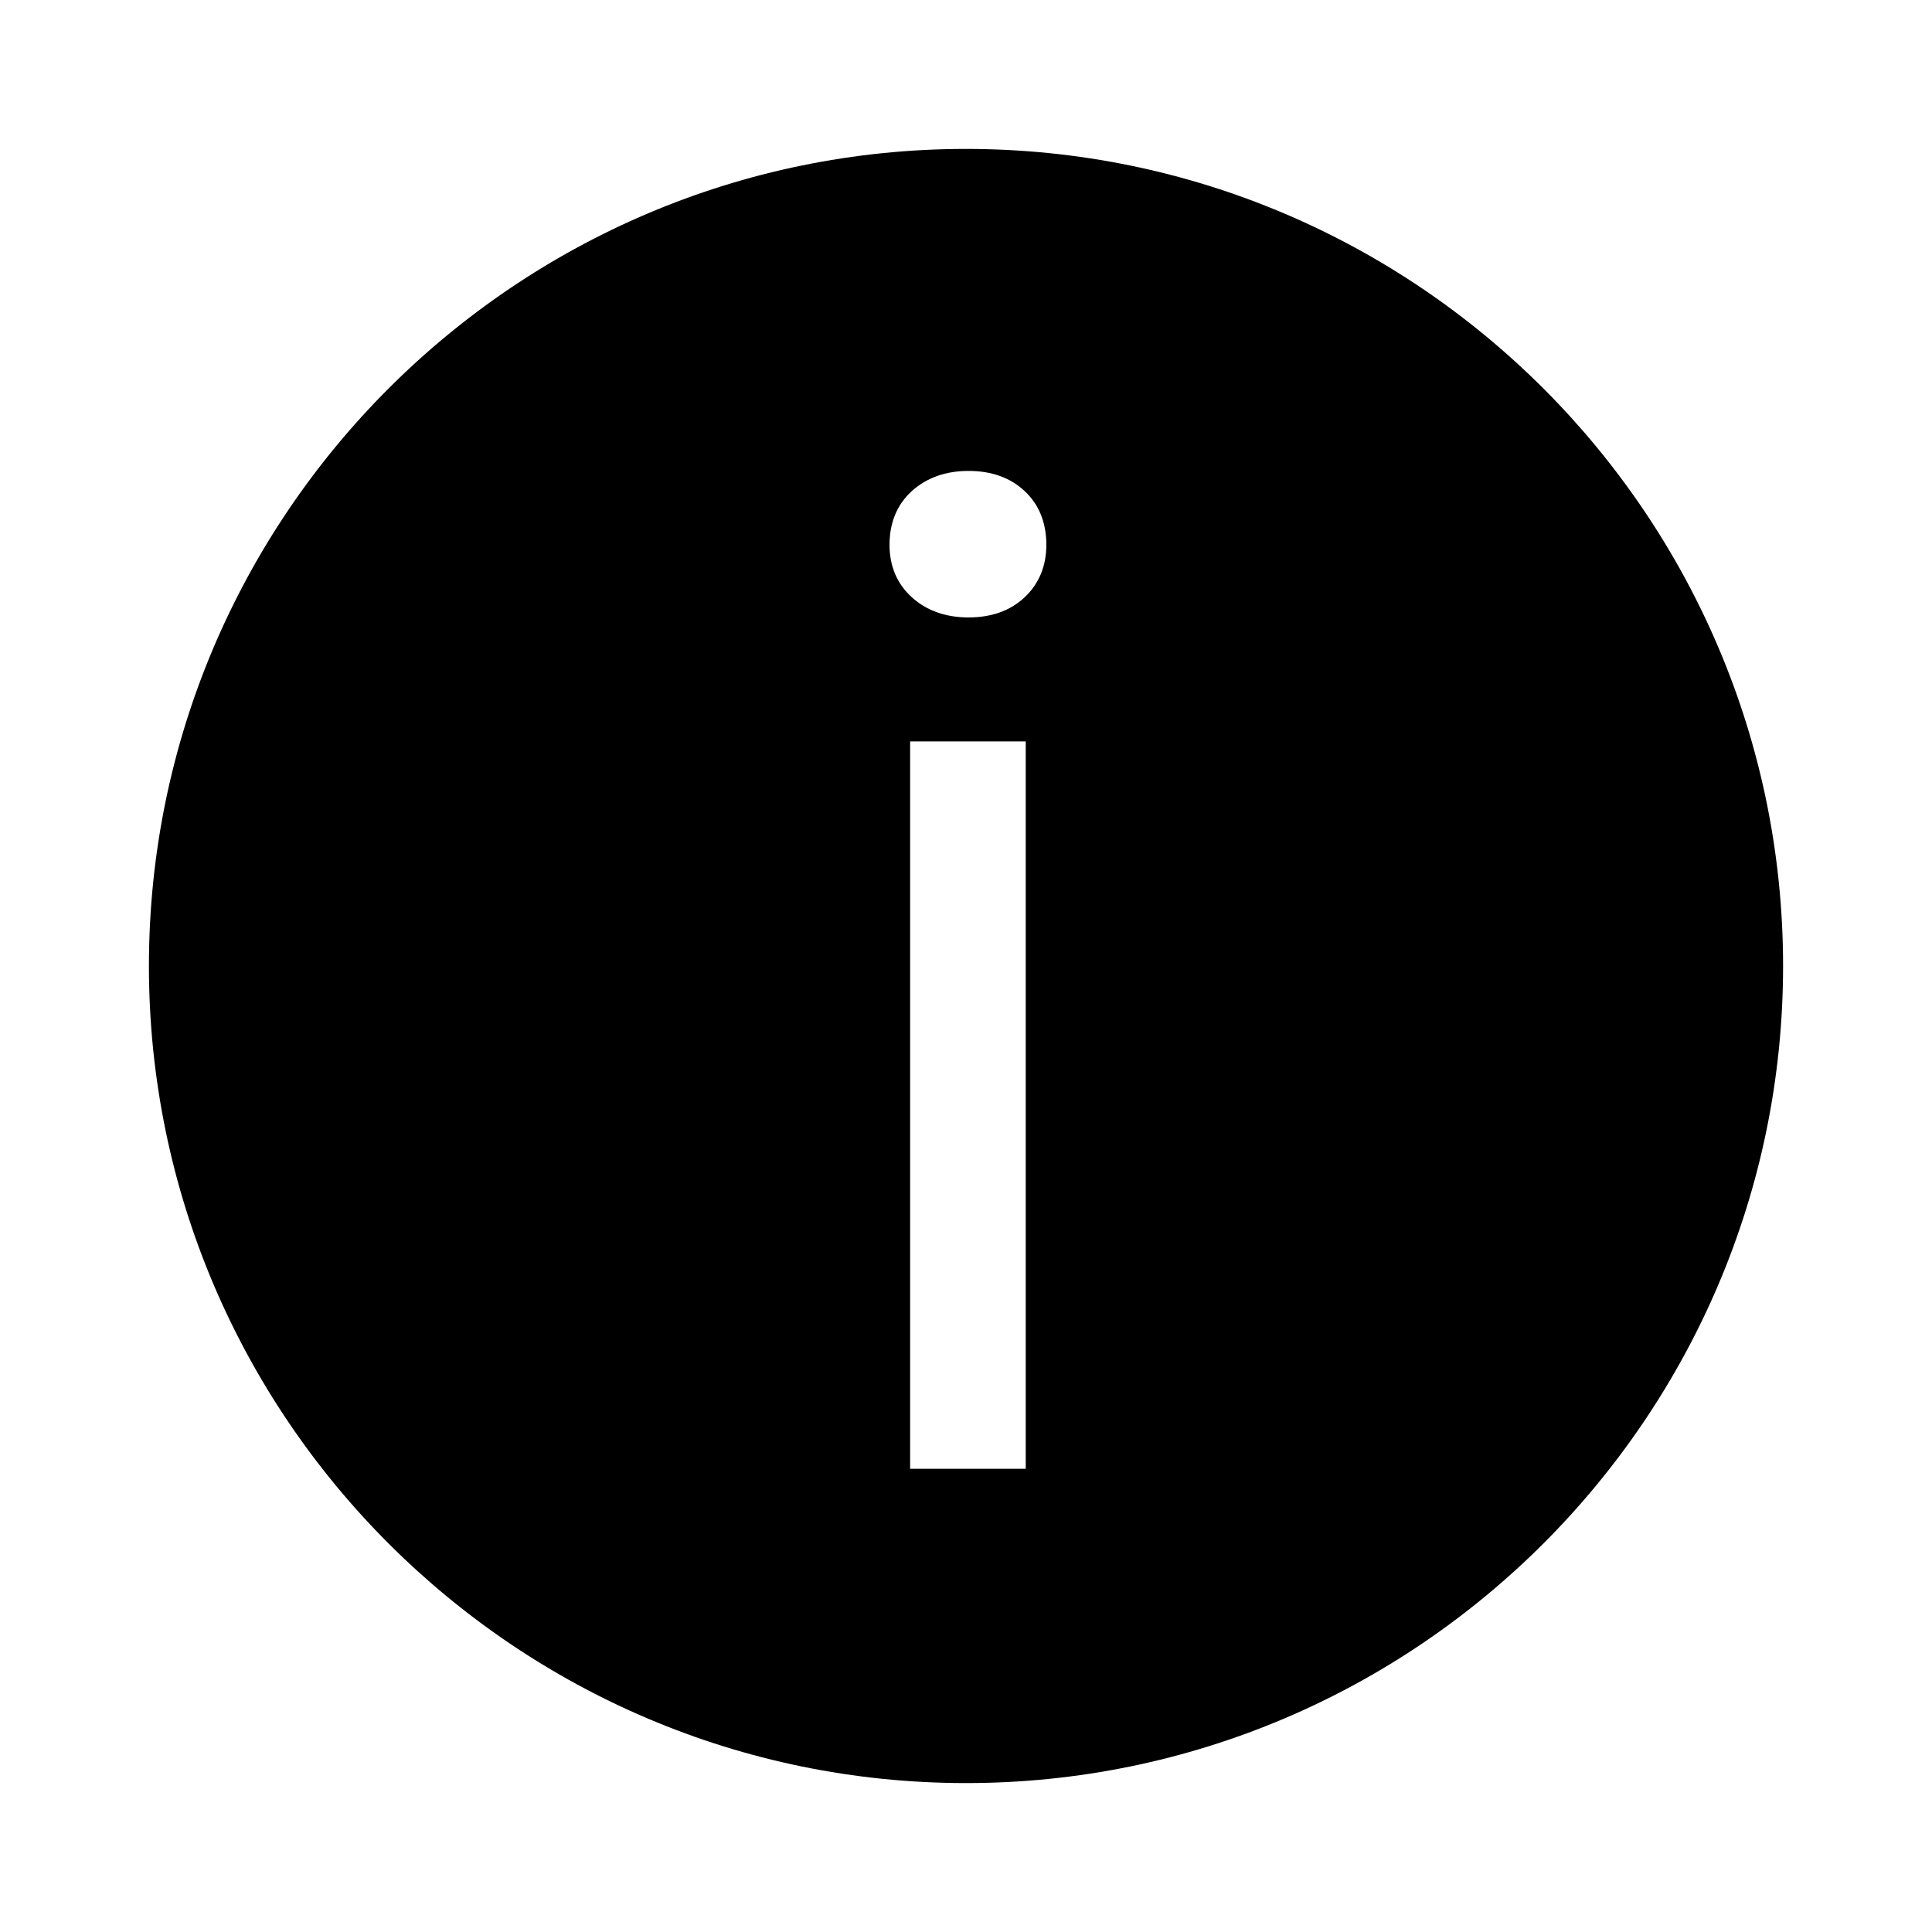
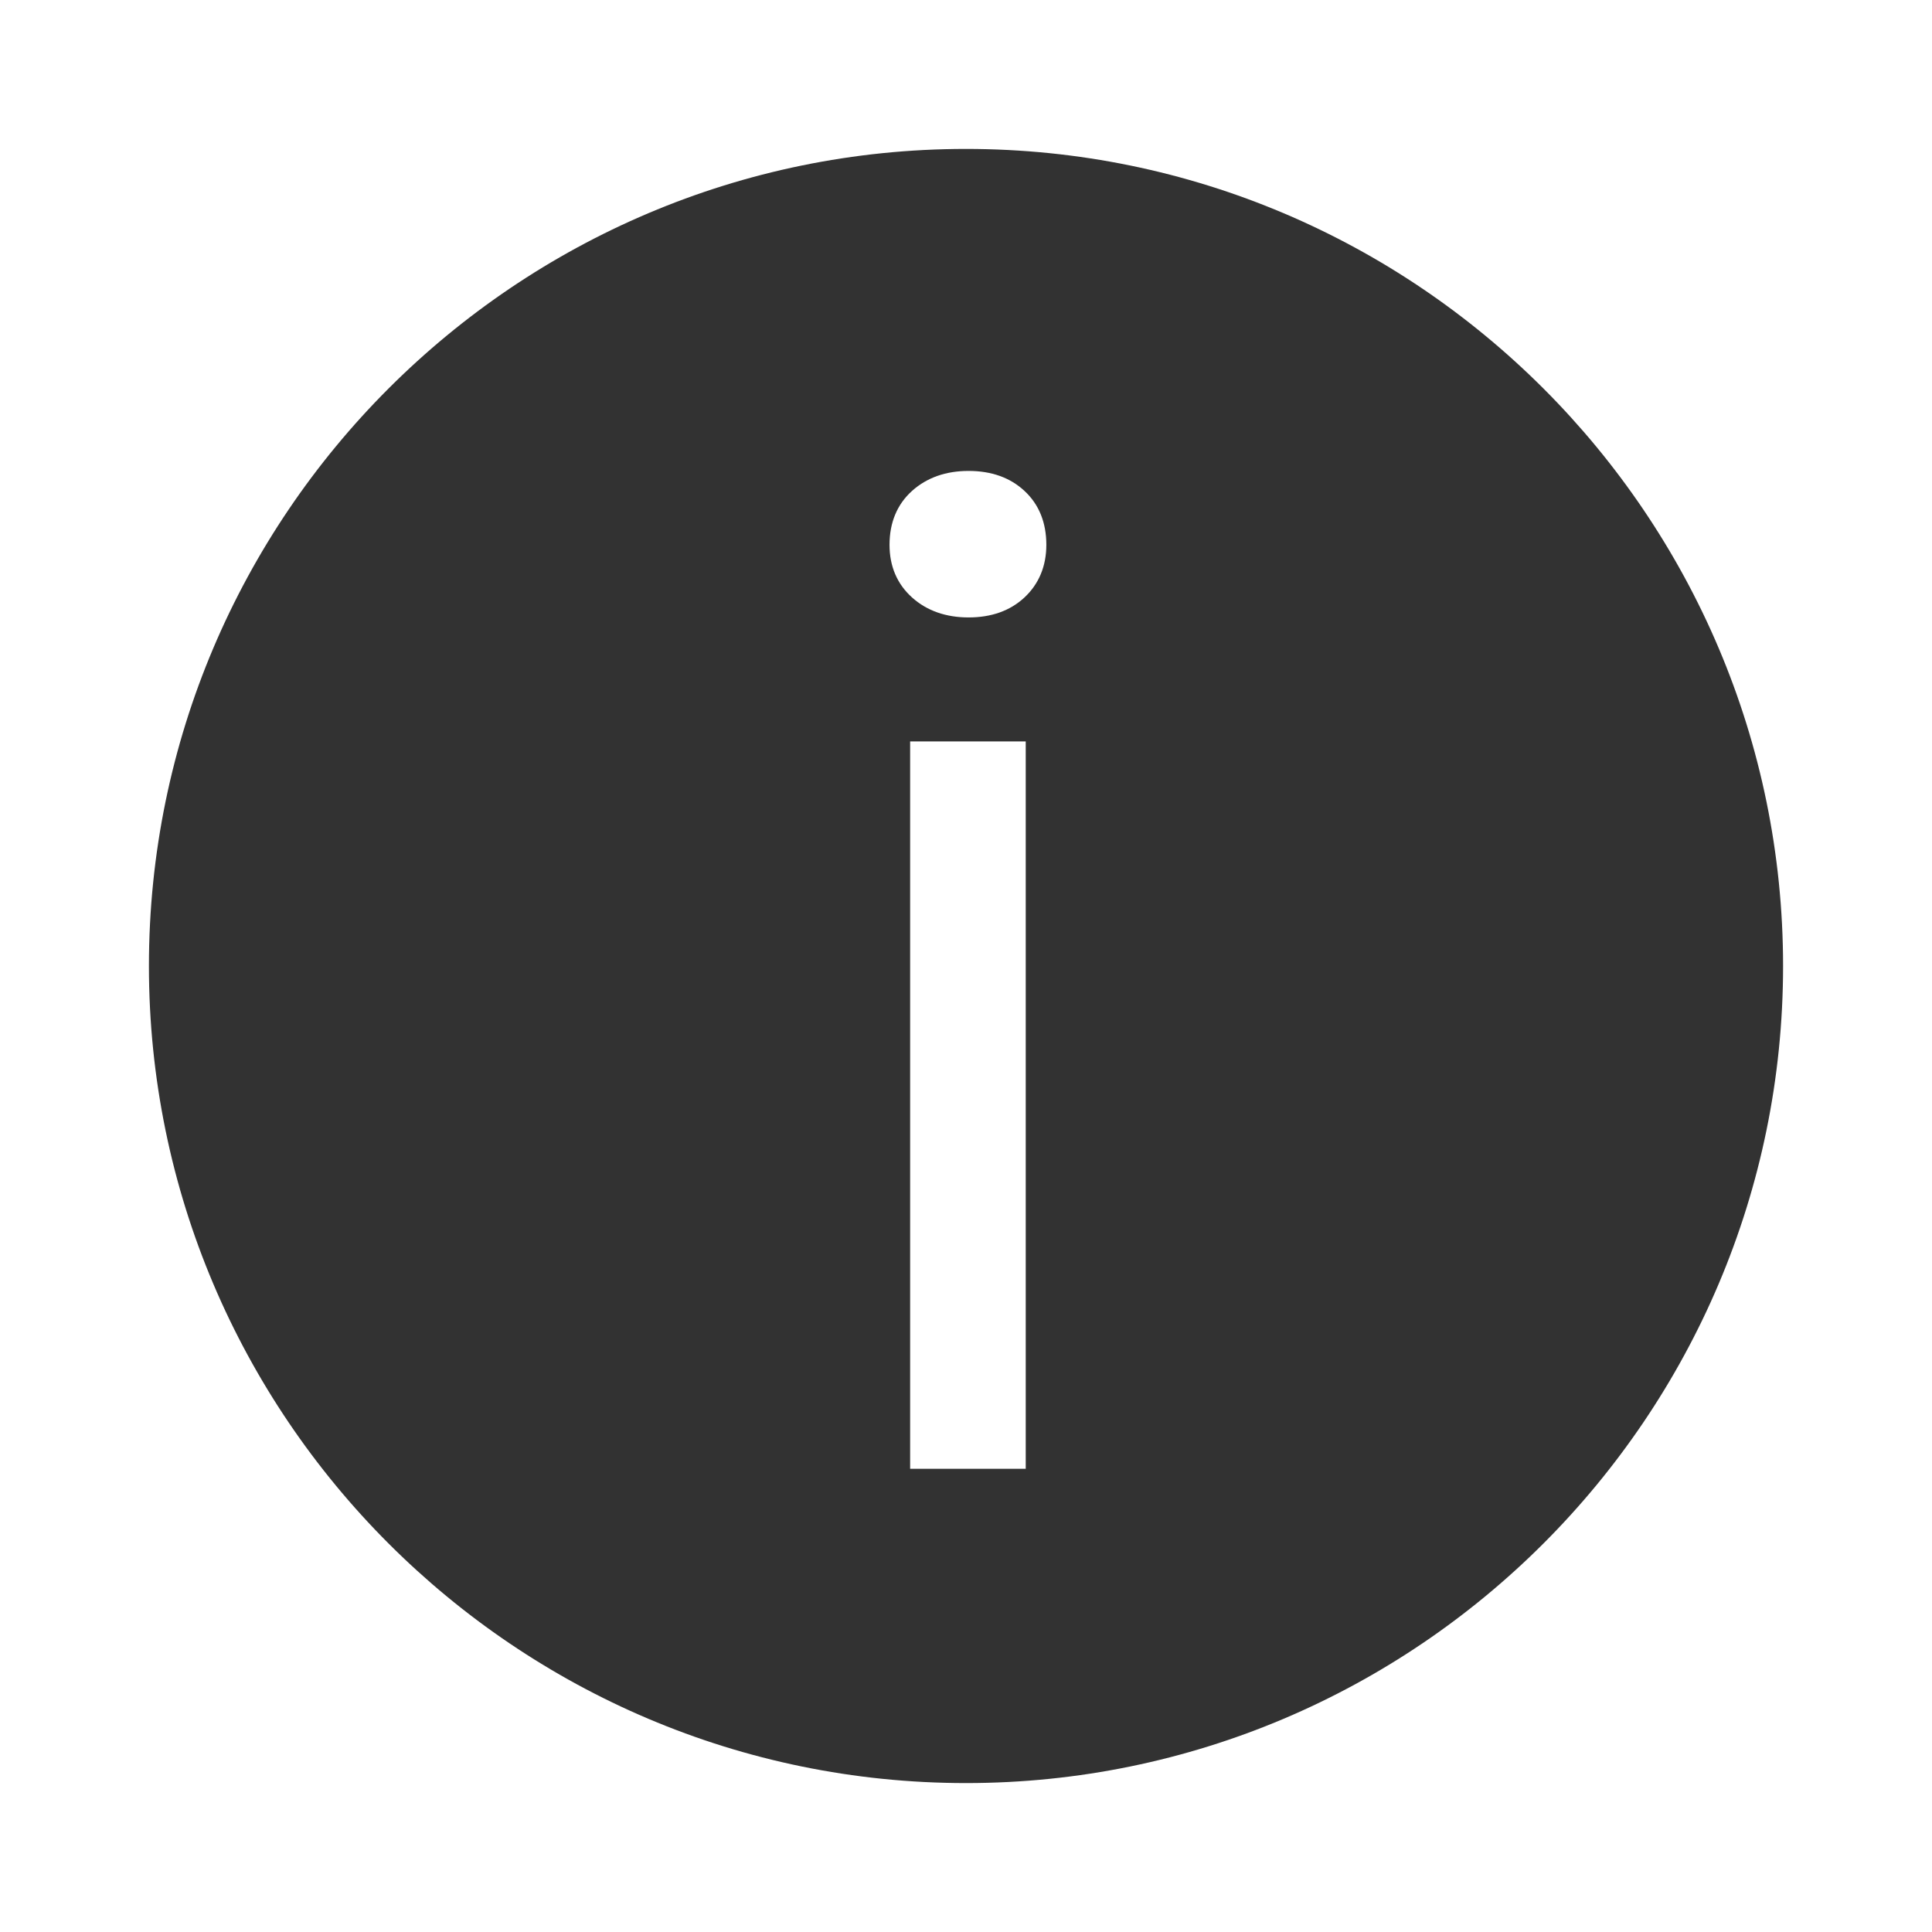
<svg xmlns="http://www.w3.org/2000/svg" width="12px" height="12px" viewBox="0 0 12 12" version="1.1">
  <g id="Updated-Designs" stroke="none" stroke-width="1" fill="none" fill-rule="evenodd">
-     <g id="Main-Stats-&amp;-Tooltip" transform="translate(-808, -592)" fill="#000000" fill-rule="nonzero">
+     <g id="Main-Stats-&amp;-Tooltip" transform="translate(-808, -592)" fill="#323232" fill-rule="nonzero">
      <g id="Group-20-Copy" transform="translate(154, 444)">
        <g id="Group-15" transform="translate(407, 0)">
          <path d="M253,159.075 C250.202,159.075 247.925,156.798 247.925,154 C247.925,151.202 250.202,148.925 253,148.925 C255.798,148.925 258.075,151.202 258.075,154 C258.075,156.798 255.798,159.075 253,159.075 Z M252.525,151.384 C252.525,151.517 252.572,151.628 252.666,151.712 C252.758,151.794 252.876,151.835 253.016,151.835 C253.157,151.835 253.274,151.794 253.363,151.711 C253.453,151.627 253.499,151.516 253.499,151.384 C253.499,151.247 253.454,151.133 253.363,151.049 C253.274,150.966 253.157,150.925 253.016,150.925 C252.876,150.925 252.758,150.966 252.666,151.048 C252.572,151.132 252.525,151.246 252.525,151.384 Z M253.371,152.68 L253.371,152.605 L252.653,152.605 L252.653,152.68 L252.653,157.048 L252.653,157.123 L253.371,157.123 L253.371,157.048 L253.371,152.68 Z" id="Combined-Shape" />
        </g>
      </g>
    </g>
  </g>
</svg>
